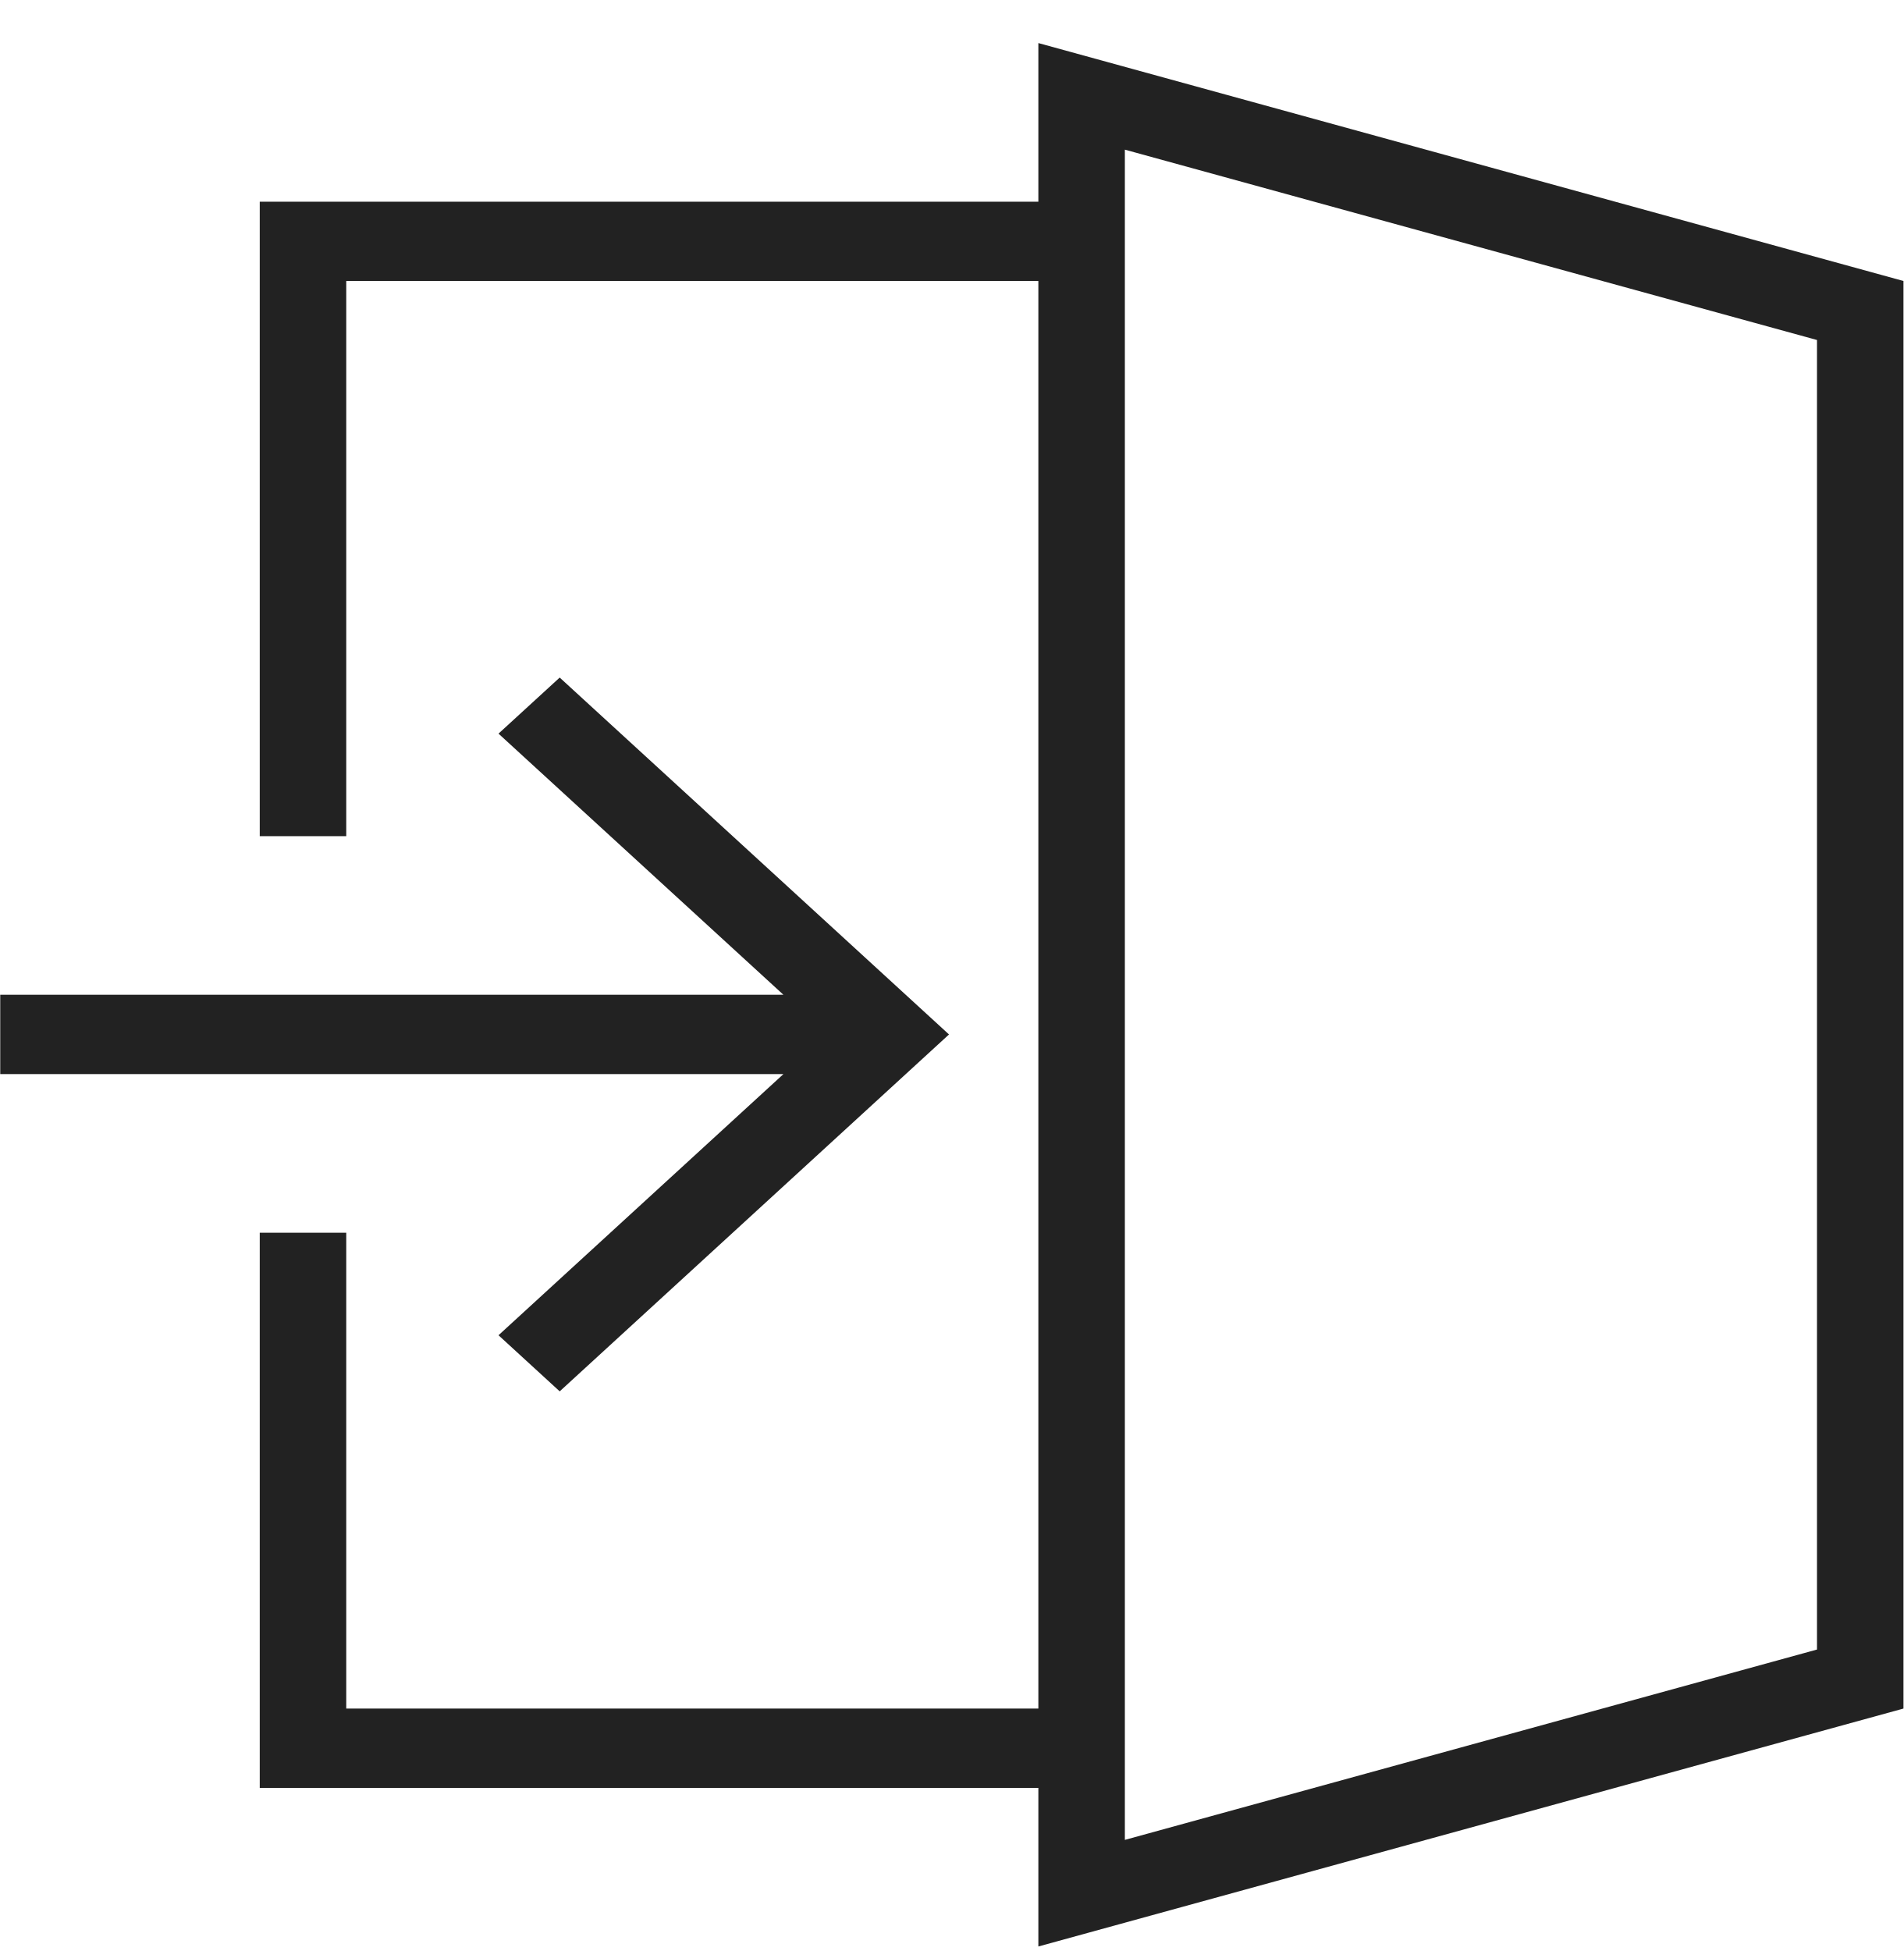
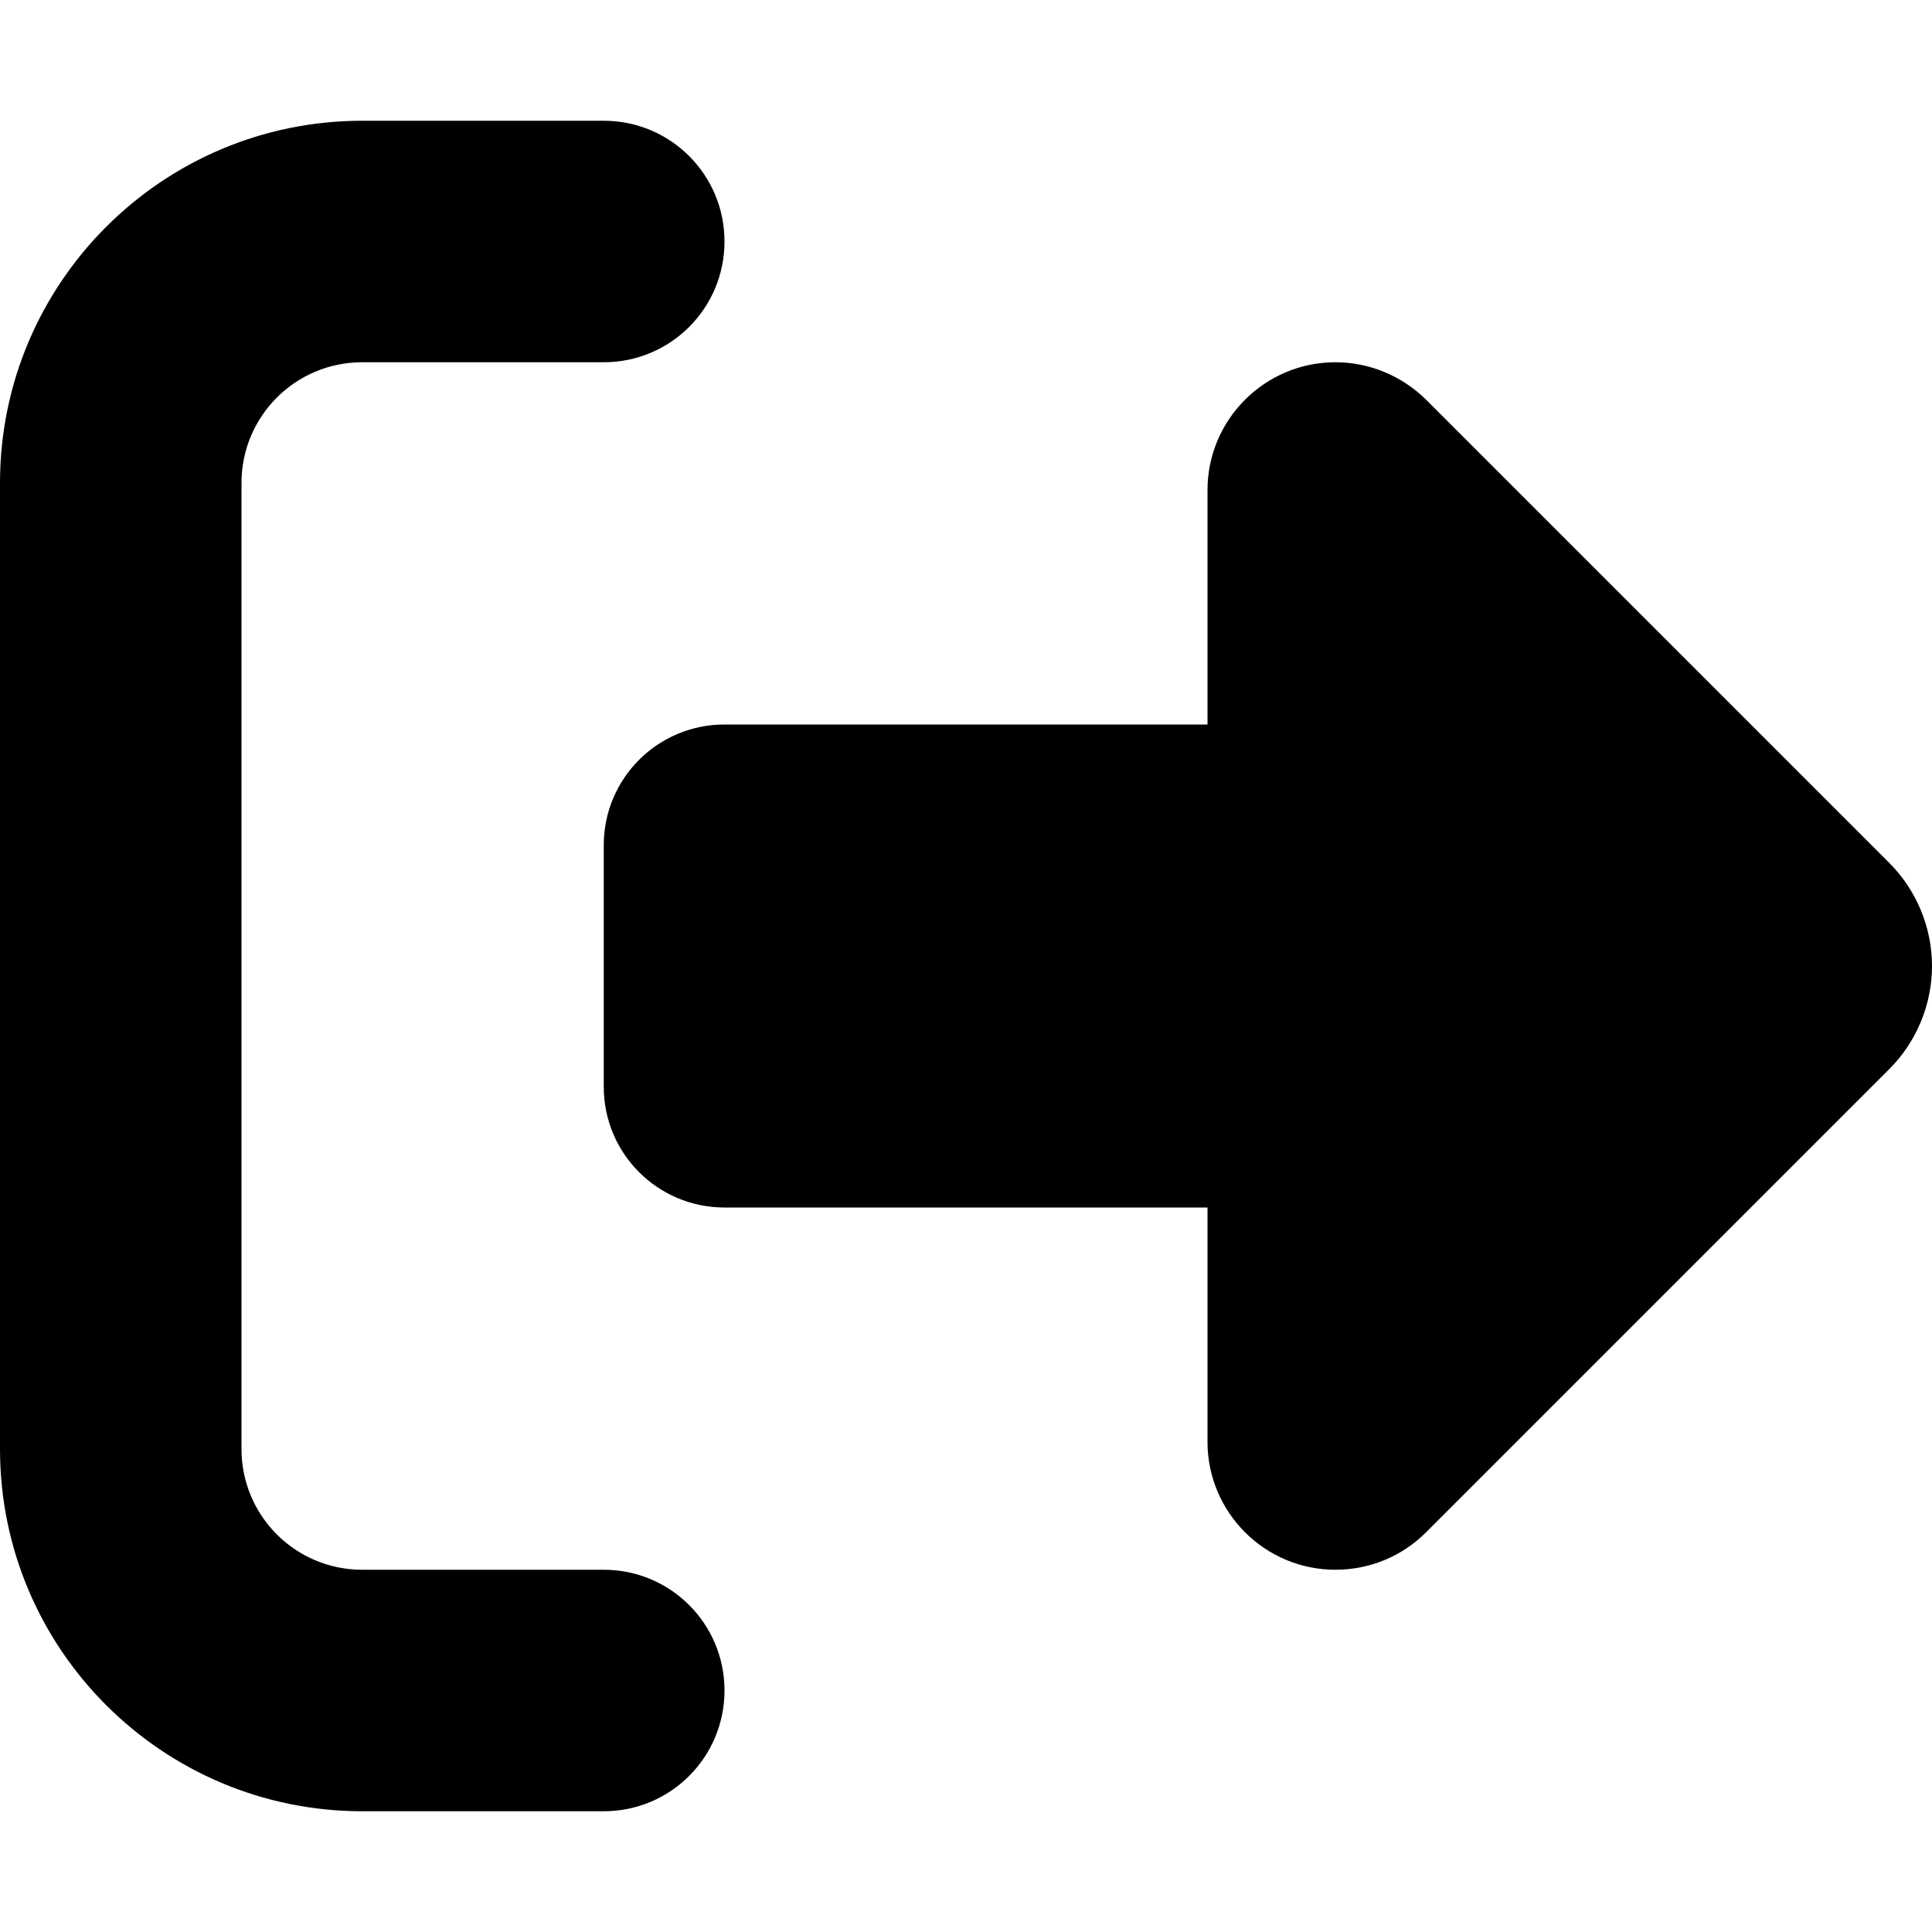
- <svg xmlns="http://www.w3.org/2000/svg" width="40" height="41" viewBox="0 0 40 41" fill="none">
-   <path fill-rule="evenodd" clip-rule="evenodd" d="M21.823 4.239V0.905L40.005 5.905V35.905L21.823 40.905V37.572H5.459V25.905H7.277V35.905H21.823V5.905H7.277V17.572H5.459V4.239H21.823ZM23.641 38.665L38.187 34.665V7.145L23.641 3.145V38.665ZM16.465 20.905L10.477 15.417L11.763 14.239L19.945 21.739L11.763 29.239L10.477 28.06L16.465 22.572H0.005V20.905H16.465Z" fill="#222222" />
+ <svg xmlns="http://www.w3.org/2000/svg" width="30" height="30" viewBox="0 0 512 512">
+   <path d="M377.9 105.9L500.7 228.7c7.2 7.2 11.3 17.1 11.3 27.3s-4.1 20.1-11.3 27.3L377.9 406.1c-6.4 6.4-15 9.9-24 9.9c-18.7 0-33.9-15.2-33.9-33.9l0-62.1-128 0c-17.7 0-32-14.3-32-32l0-64c0-17.7 14.3-32 32-32l128 0 0-62.1c0-18.7 15.2-33.9 33.9-33.9c9 0 17.6 3.6 24 9.9zM160 96L96 96c-17.7 0-32 14.3-32 32l0 256c0 17.7 14.3 32 32 32l64 0c17.7 0 32 14.3 32 32s-14.3 32-32 32l-64 0c-53 0-96-43-96-96L0 128C0 75 43 32 96 32l64 0c17.7 0 32 14.3 32 32s-14.3 32-32 32z" />
</svg>
